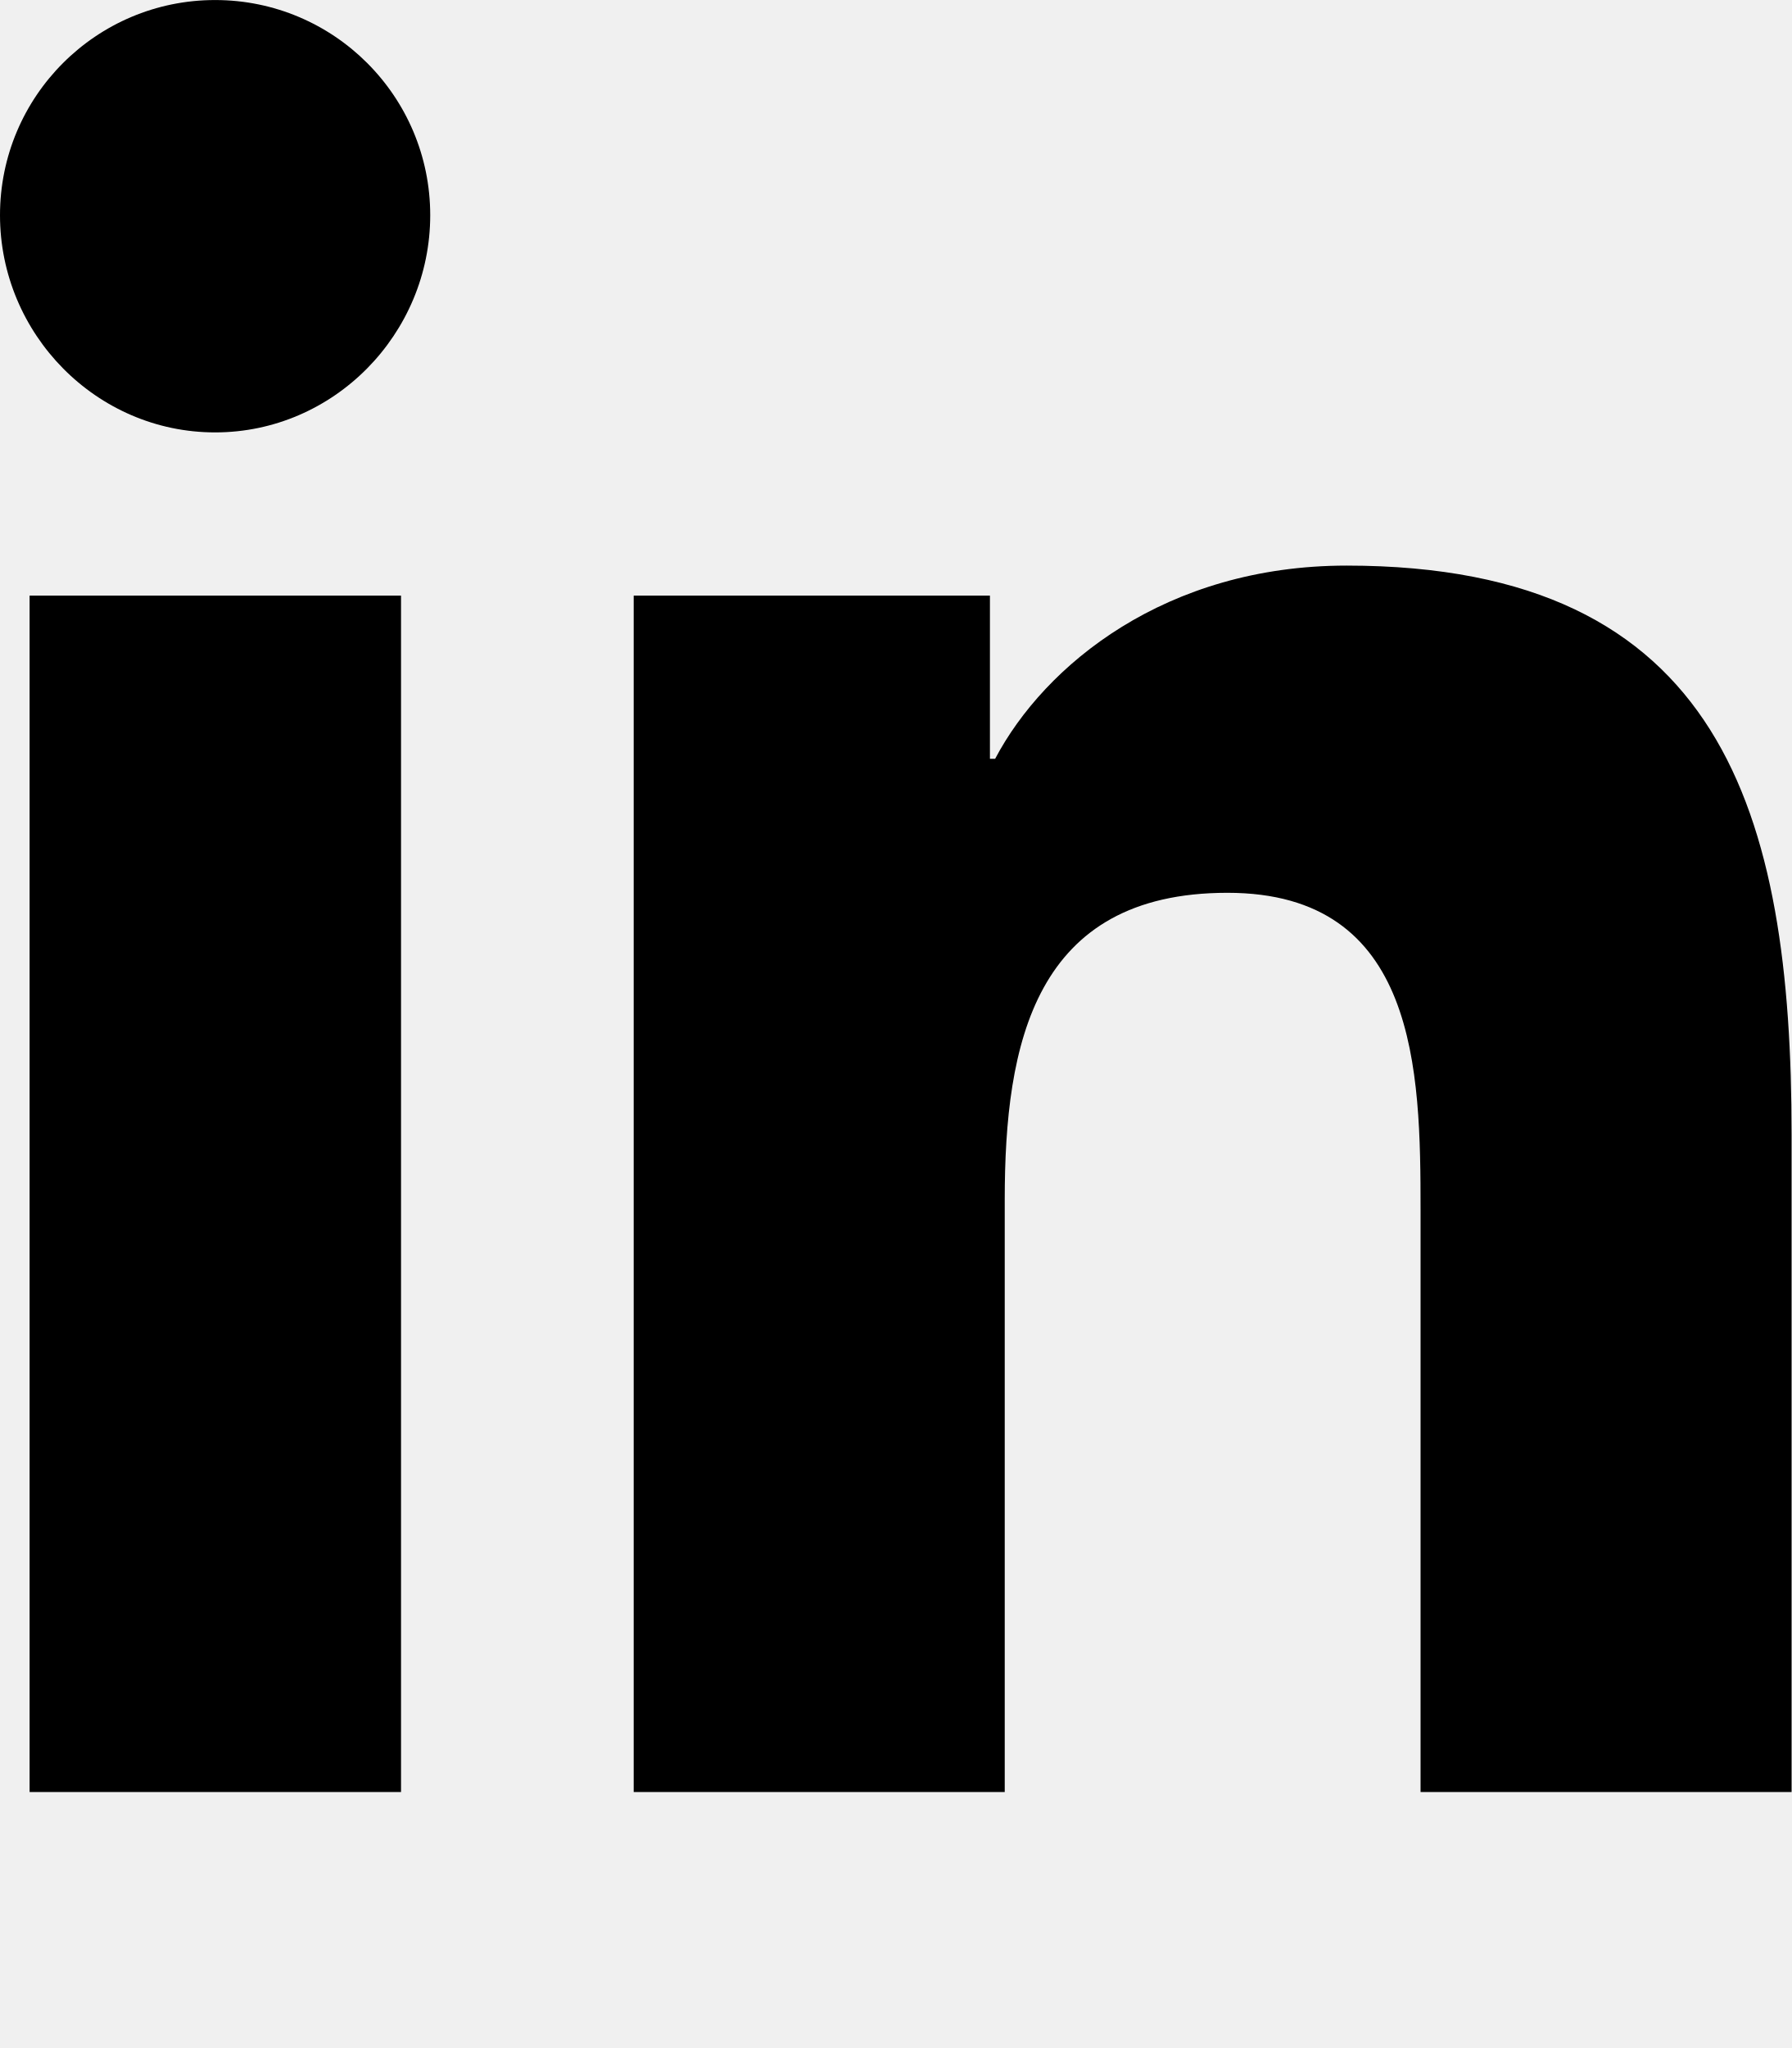
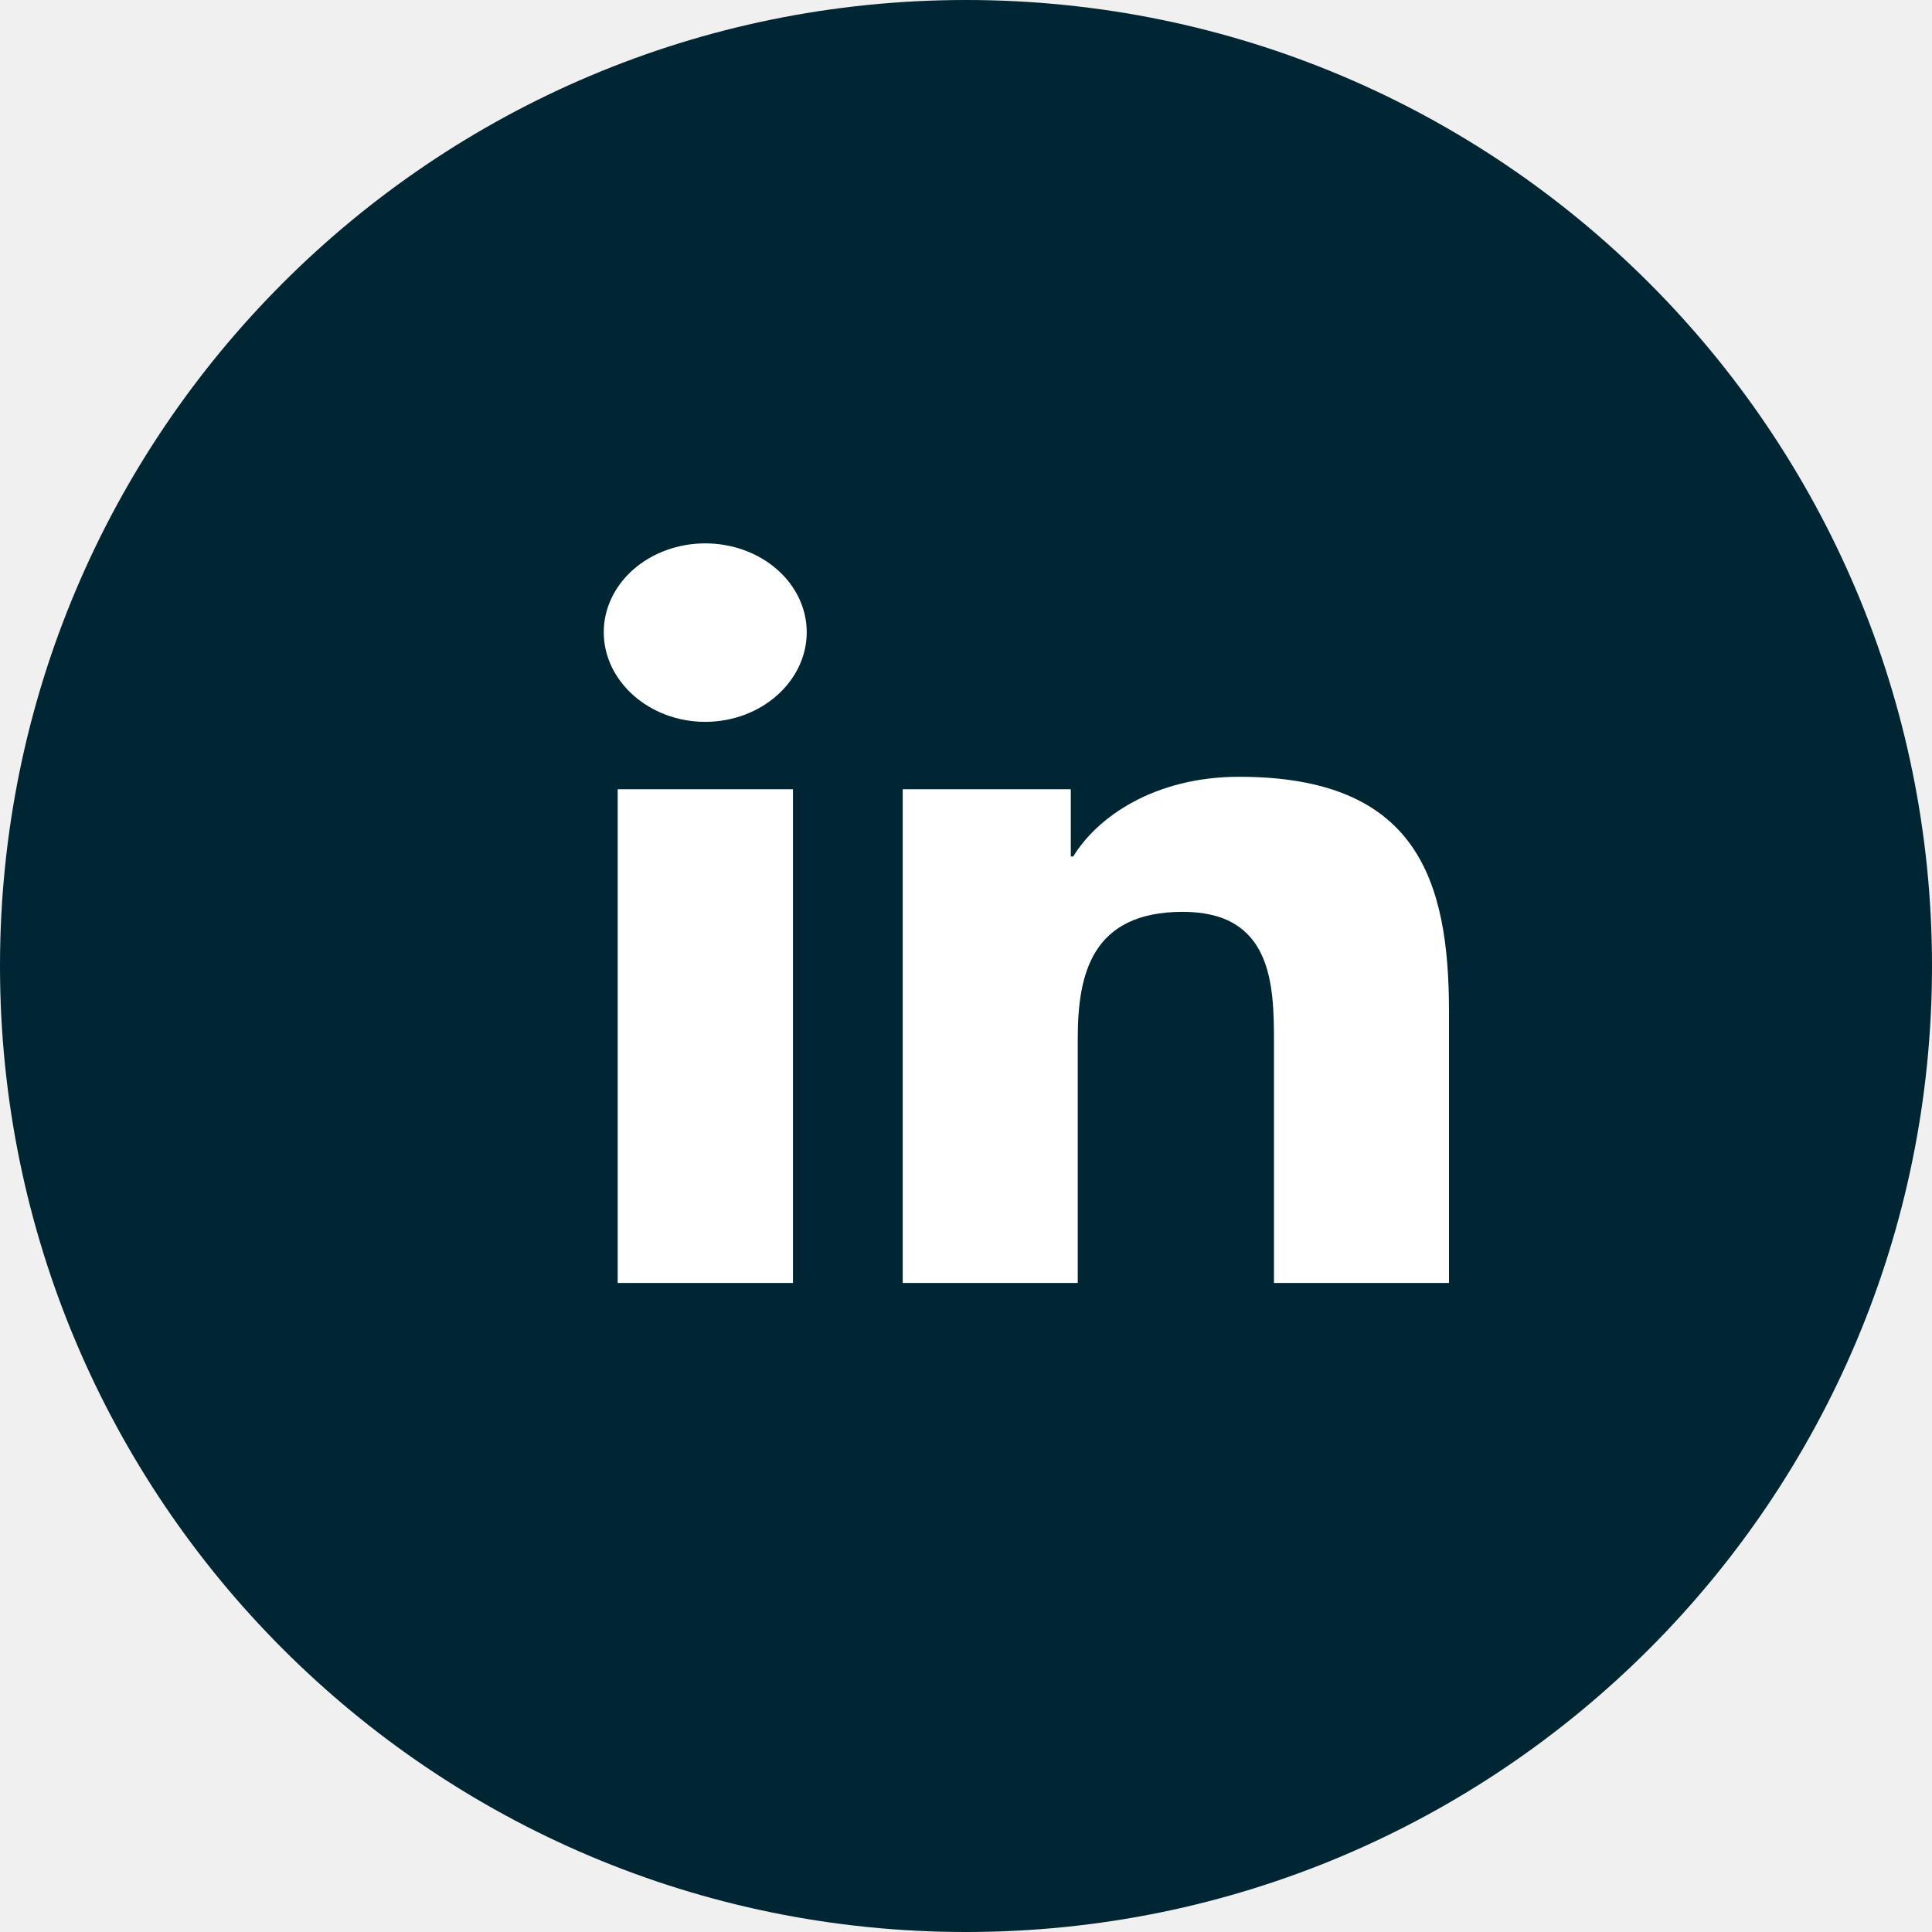
- <svg xmlns="http://www.w3.org/2000/svg" viewBox="0 0 448 512" fill="currentColor">
-   <path d="M100.28 448H7.4V148.9h92.88zM53.79 108.1C24.09 108.1 0 83.5 0 53.8a53.79 53.79 0 0 1 107.58 0c0 29.7-24.1 54.3-53.79 54.3zM447.9 448h-92.68V302.4c0-34.7-.7-79.2-48.29-79.2-48.29 0-55.69 37.7-55.69 76.7V448h-92.78V148.9h89.08v40.8h1.3c12.4-23.5 42.69-48.3 87.88-48.3 94 0 111.28 61.9 111.28 142.3V448z" />
+ <svg xmlns="http://www.w3.org/2000/svg" width="32" height="32" viewBox="0 0 32 32" fill="none">
+   <g clip-path="url(#clip0_4116_139065)">
+     <path d="M32 16C32 24.837 24.837 32 16 32C7.163 32 0 24.837 0 16C0 7.163 7.163 0 16 0C24.837 0 32 7.163 32 16Z" fill="#002633" />
+     <path d="M13.134 21.25H10.231V13.072H13.134V21.25ZM11.681 11.956C10.753 11.956 10 11.283 10 10.471C10 10.081 10.177 9.707 10.492 9.431C10.808 9.155 11.235 9 11.681 9C12.127 9 12.554 9.155 12.87 9.431C13.185 9.707 13.362 10.081 13.362 10.471C13.362 11.283 12.609 11.956 11.681 11.956ZM23.997 21.25H21.101V17.269C21.101 16.32 21.079 15.103 19.592 15.103C18.082 15.103 17.851 16.134 17.851 17.2V21.25H14.952V13.072H17.736V14.187H17.776C18.164 13.544 19.11 12.866 20.523 12.866C23.46 12.866 24 14.559 24 16.757V21.25H23.997Z" fill="white" />
+   </g>
+   <defs>
+     <clipPath id="clip0_4116_139065">
+       <rect width="32" height="32" fill="white" />
+     </clipPath>
+   </defs>
</svg>
